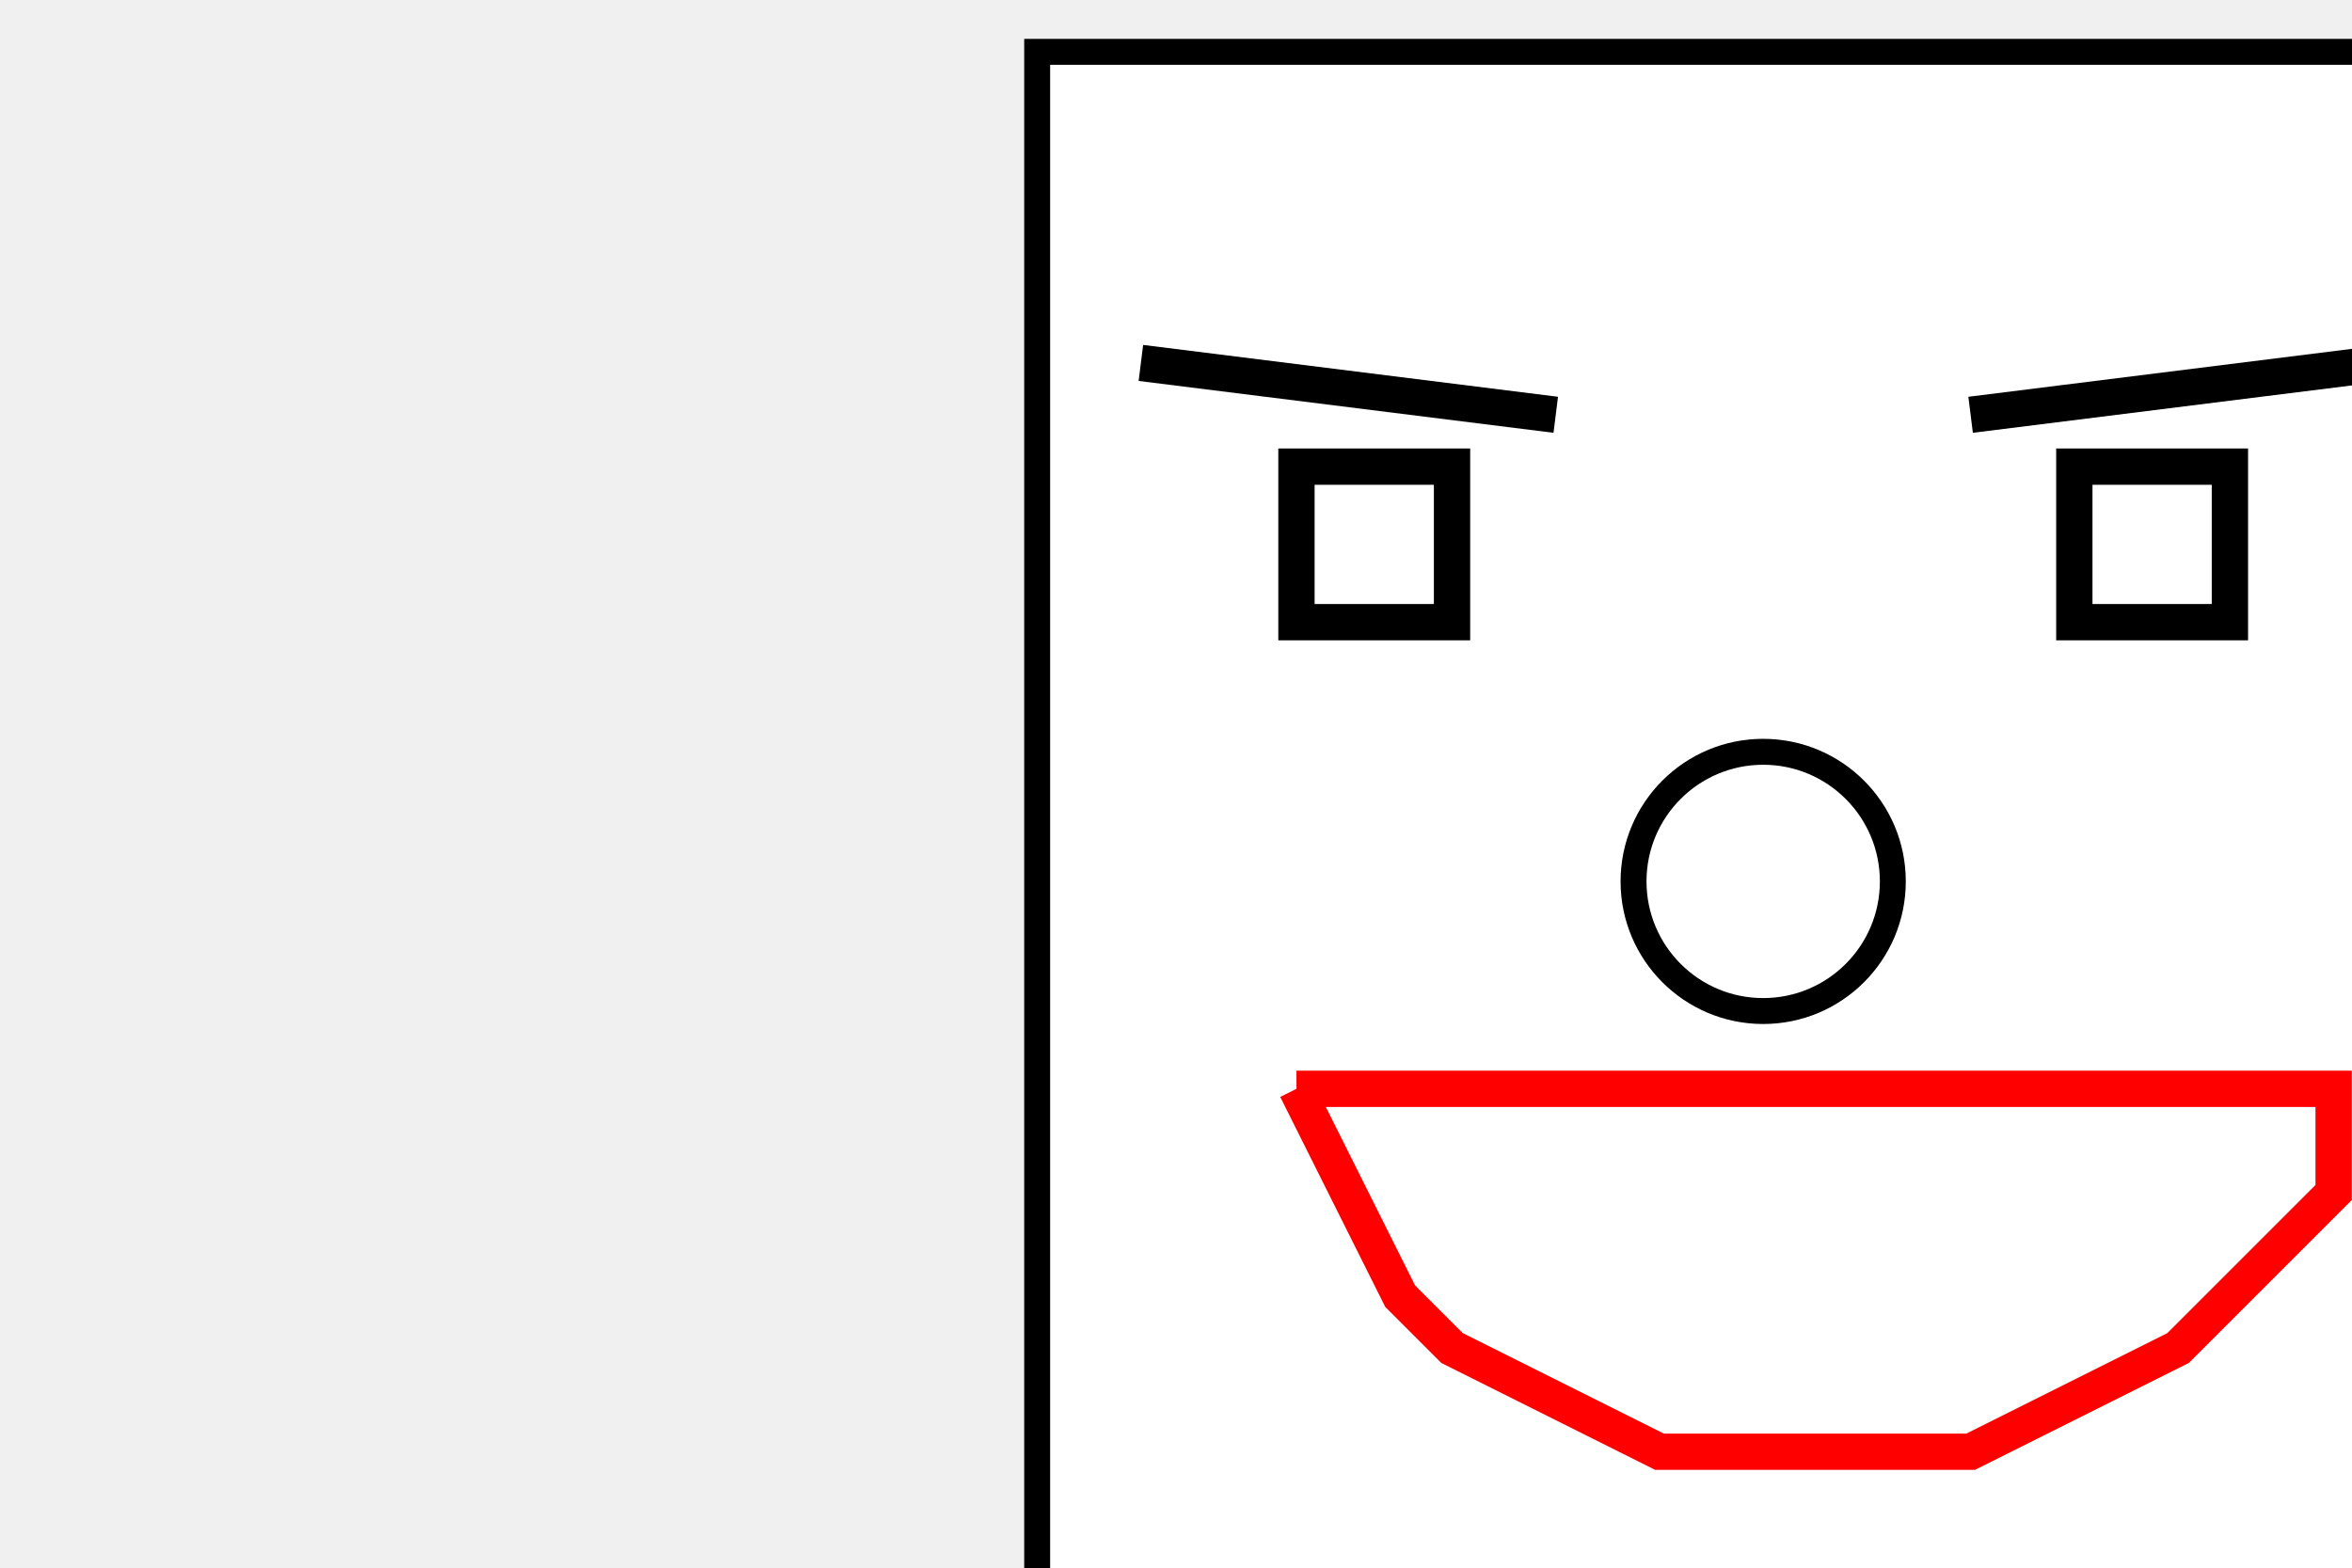
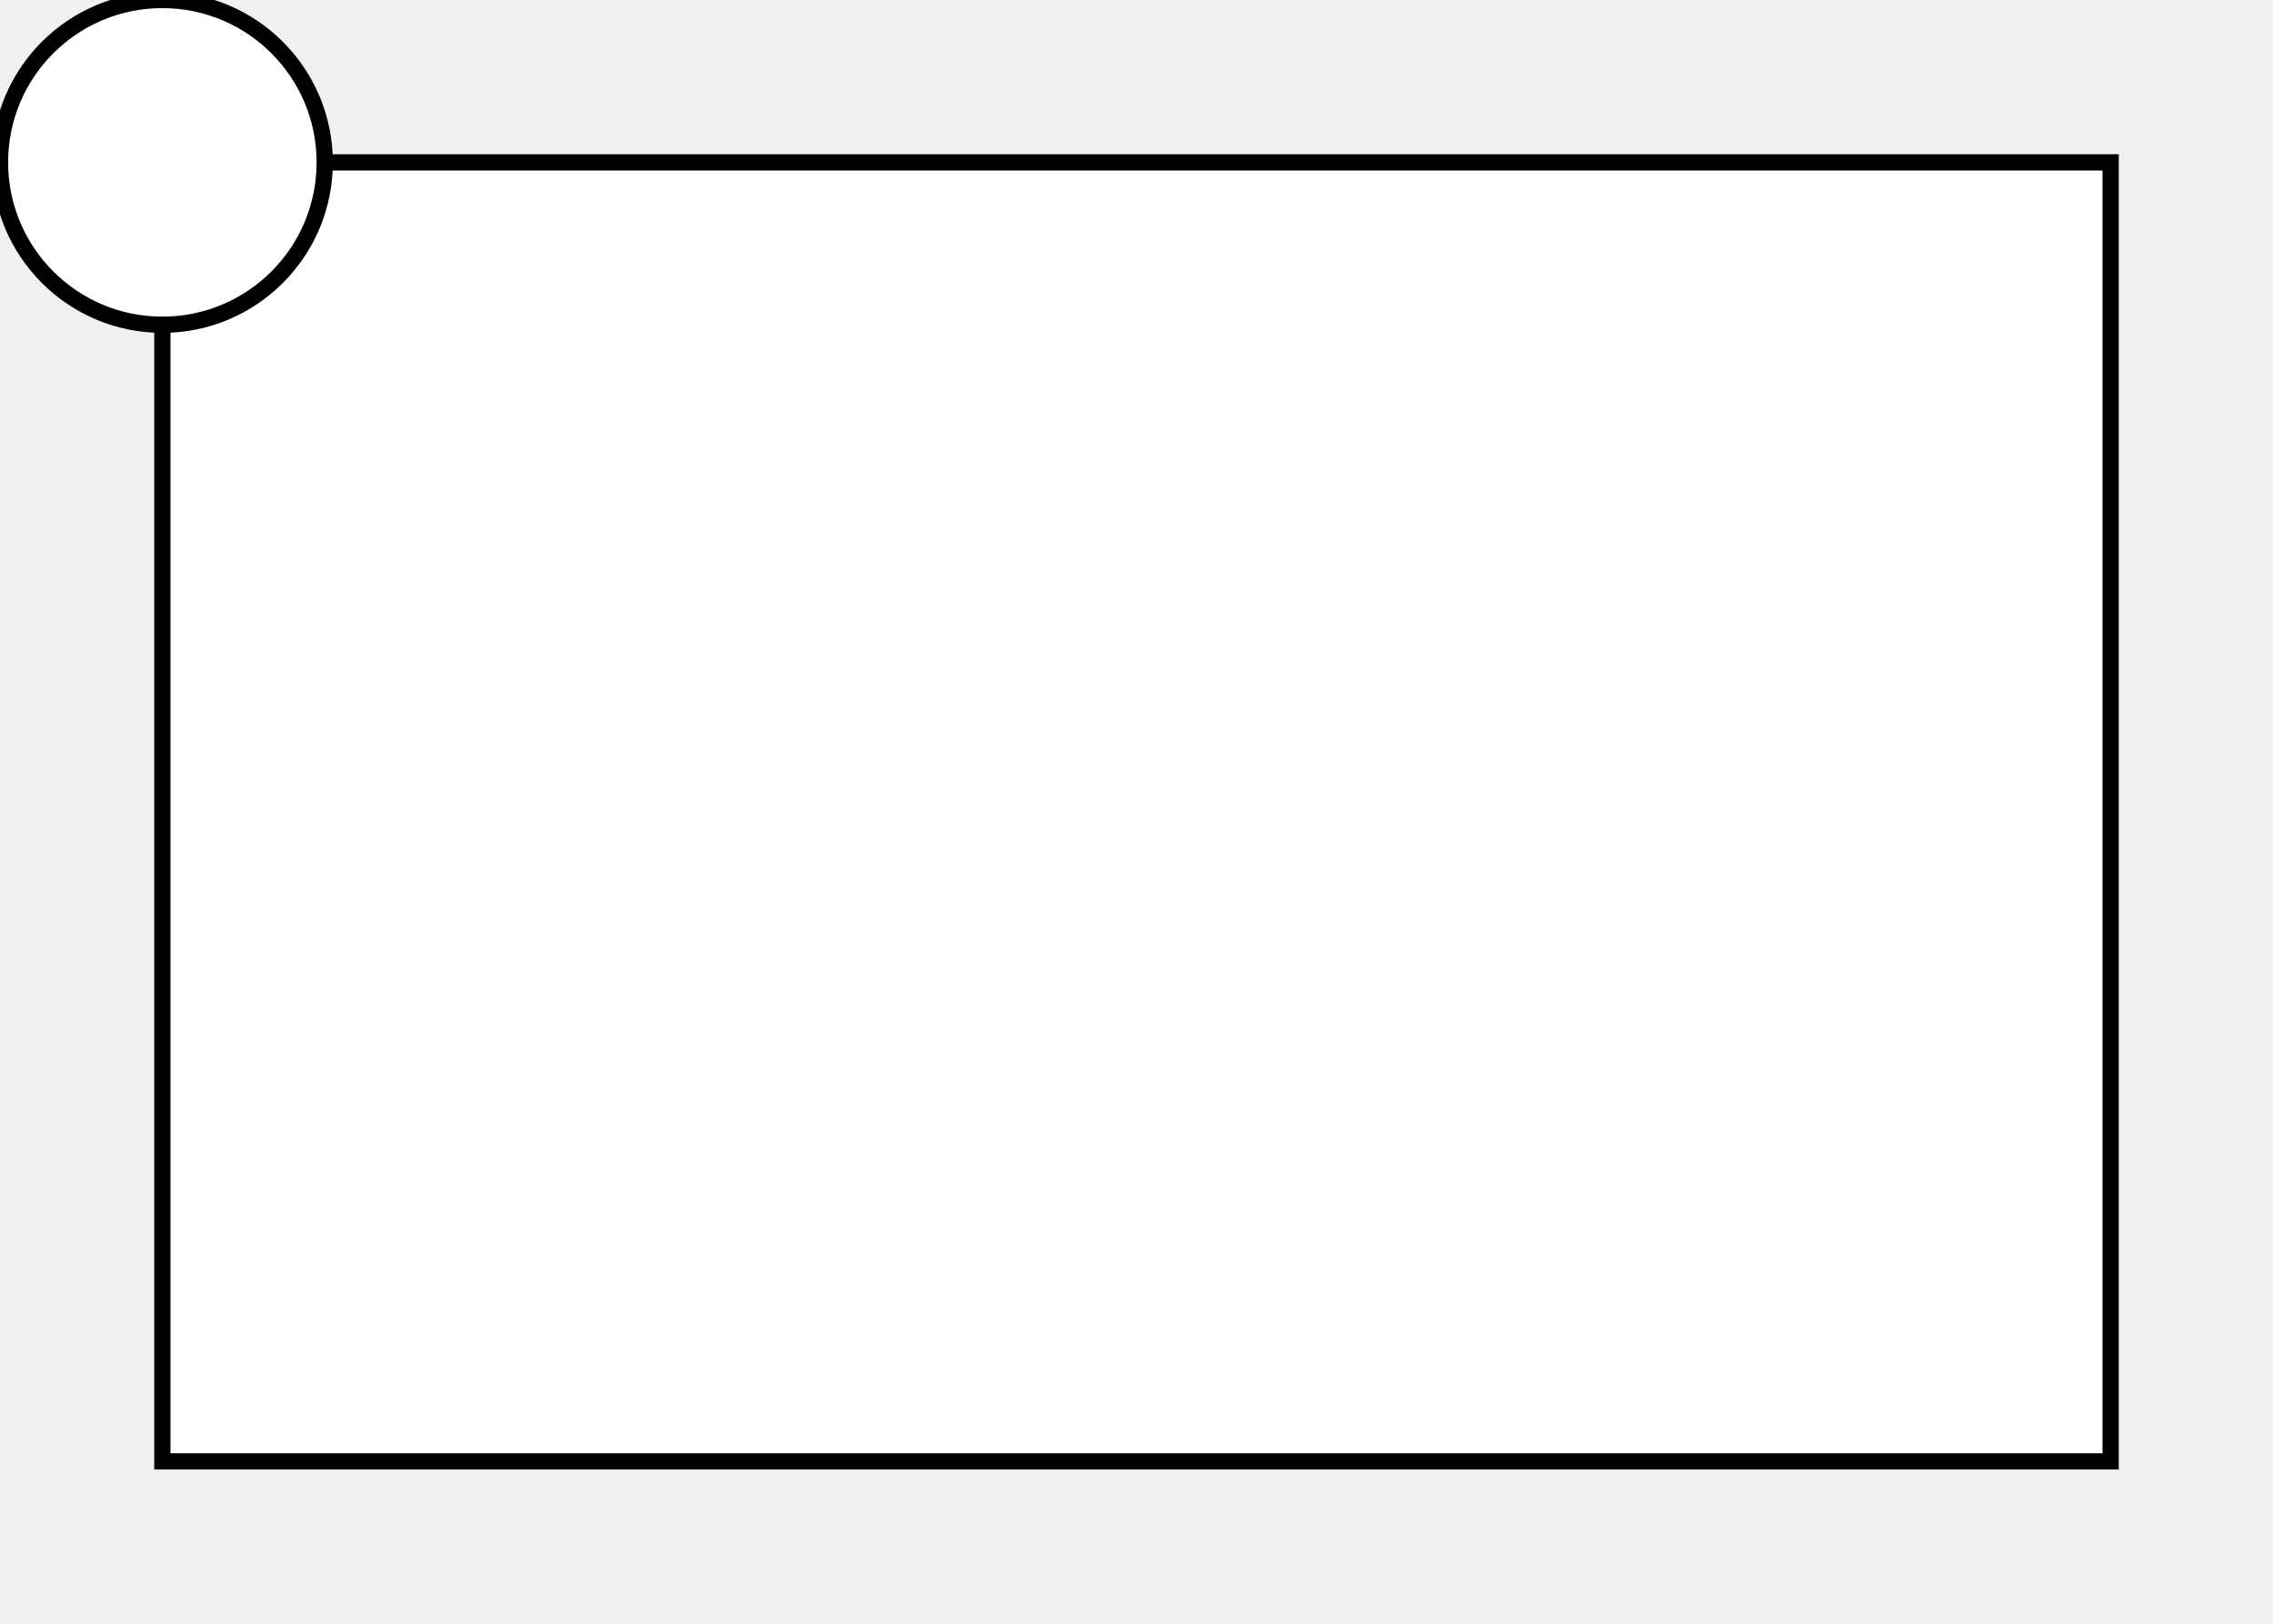
- <svg xmlns="http://www.w3.org/2000/svg" width="12cm" height="8cm" version="1.1">
-   <rect x="200" y="10" width="300" height="300" stroke="black" fill="white" stroke-width="5" />
-   <line x1="220" x2="300" y1="70" y2="80" stroke="black" stroke-width="7" />
-   <rect x="250" y="90" width="30" height="30" stroke="black" fill="white" stroke-width="7" />
-   <line x1="380" x2="460" y1="80" y2="70" stroke="black" stroke-width="7" />
-   <rect x="400" y="90" width="30" height="30" stroke="black" fill="white" stroke-width="7" />
-   <circle cx="340" cy="170" r="25" stroke="black" fill="transparent" stroke-width="5" />
-   <polyline points="250 210  260 230  270 250  280 260  320 280 350 280                       380 280  420 260  430 250  440 240  450 230 450 210 250 210" stroke="red" fill="white" stroke-width="7" />
+ <svg xmlns="http://www.w3.org/2000/svg" width="140" height="100" version="1.1">
+   <rect x="10" y="10" width="120" height="80" stroke="black" fill="white" />
+   <circle cx="10" cy="10" r="10" stroke="black" fill="white" />
+   <path d="M 10 20 A 150 180 0 0 0  10 20" stroke="red" fill="none" />
</svg>
